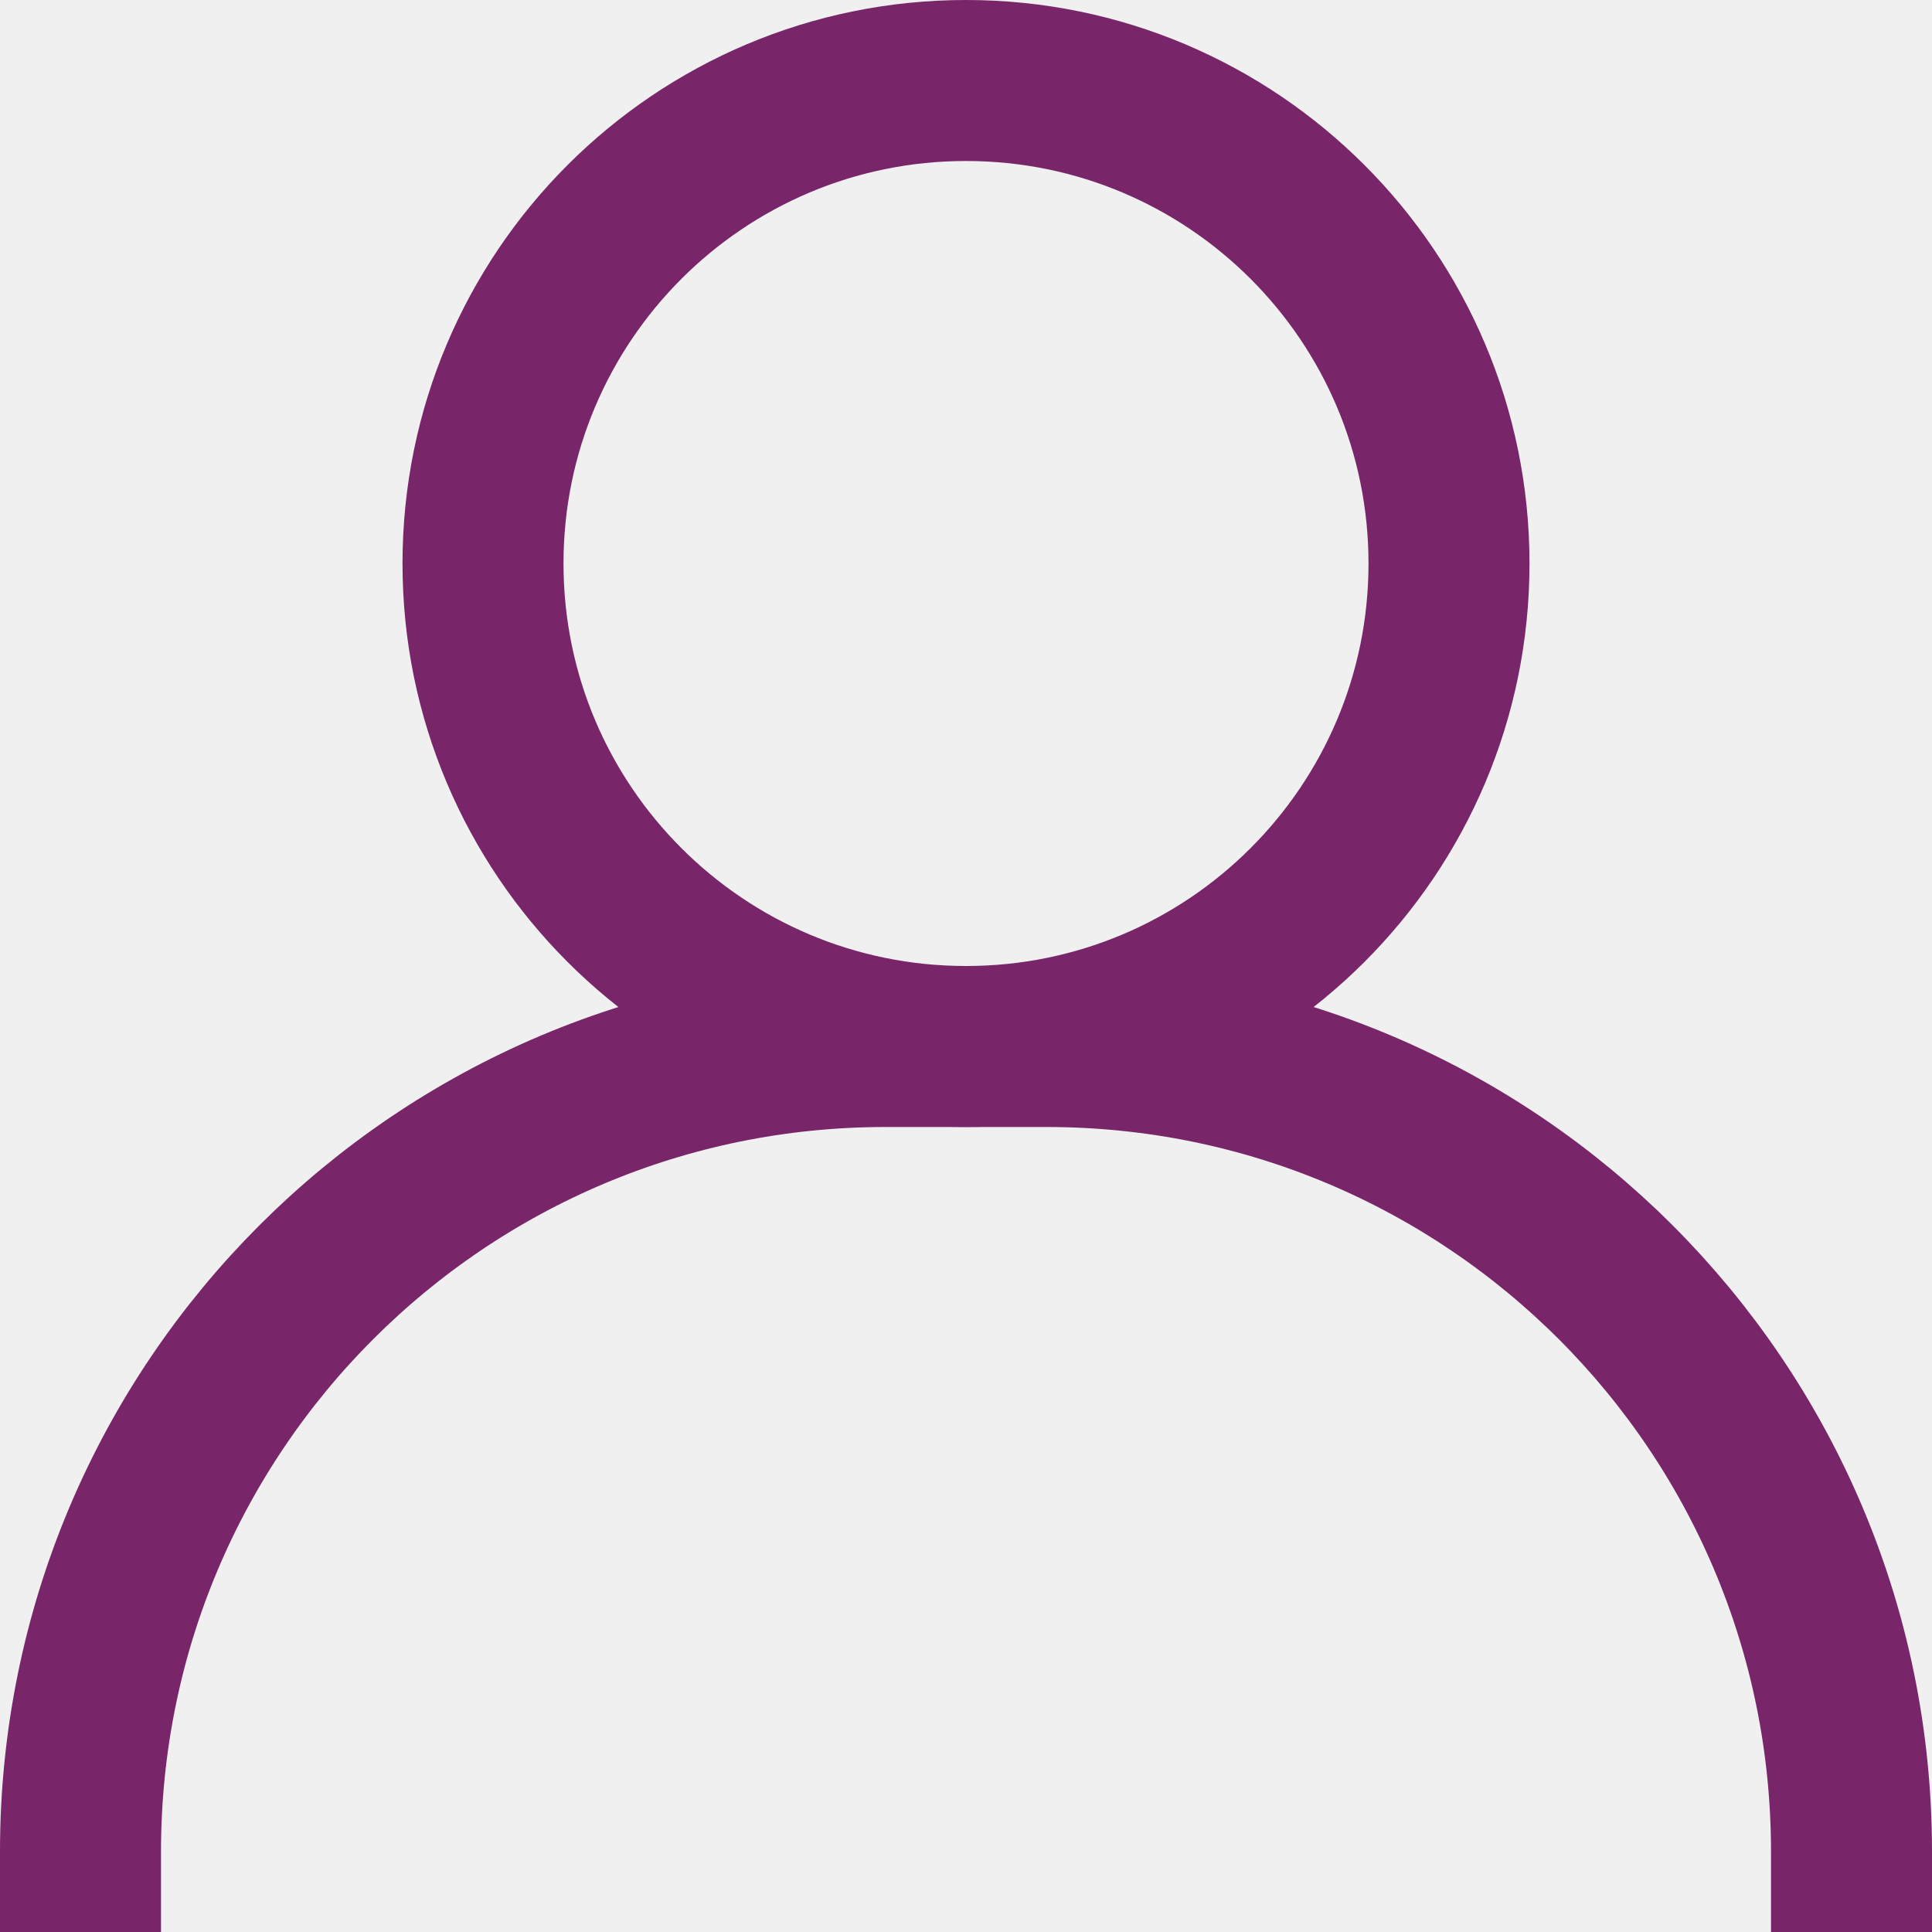
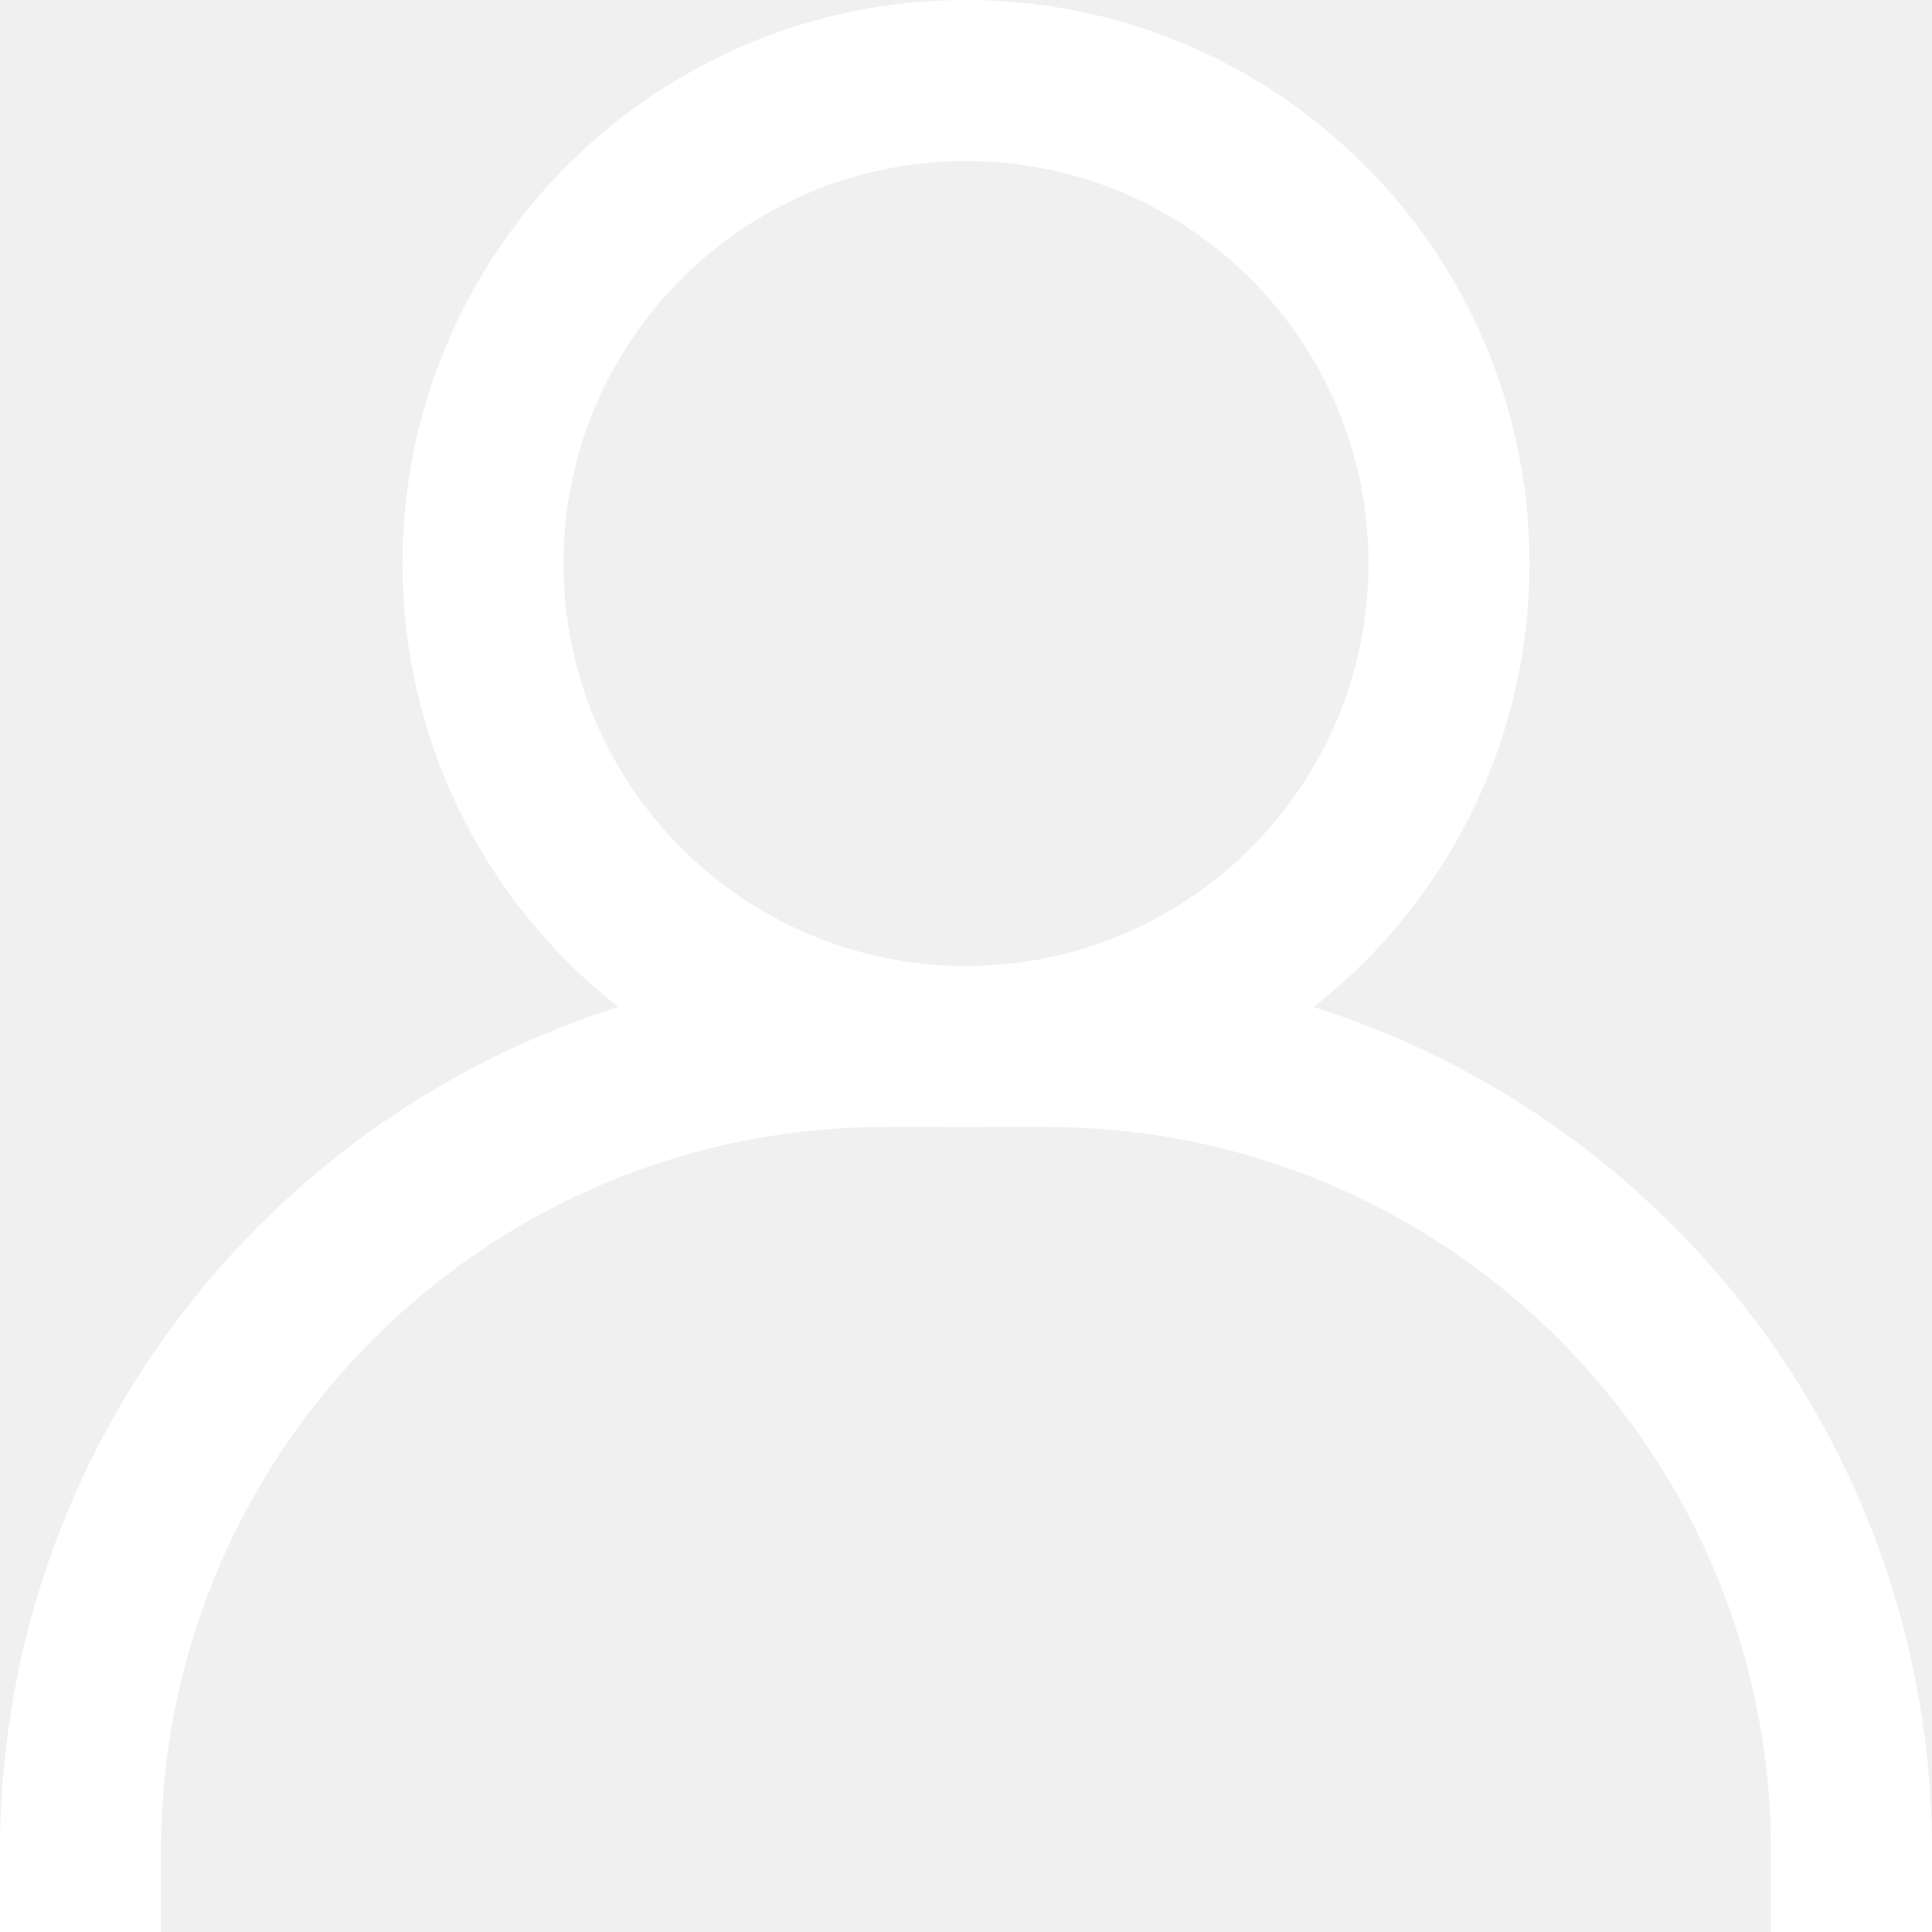
<svg xmlns="http://www.w3.org/2000/svg" version="1.1" x="0px" y="0px" viewBox="0 0 48 48" xml:space="preserve" width="48" height="48">
  <g class="nc-icon-wrapper" fill="#444444">
-     <path data-color="color-2" fill="none" stroke="#78256a" stroke-width="4" stroke-linecap="square" stroke-miterlimit="10" d="M2,46 c0-11.046,8.954-20,20-20h4c11.046,0,20,8.954,20,20" stroke-linejoin="miter" />
-     <circle fill="none" stroke="#78256a" stroke-width="4" stroke-linecap="square" stroke-miterlimit="10" cx="24" cy="14" r="12" stroke-linejoin="miter" />
+     <path data-color="color-2" fill="none" stroke="white" stroke-width="4" stroke-linecap="square" stroke-miterlimit="10" d="M2,46 c0-11.046,8.954-20,20-20h4c11.046,0,20,8.954,20,20" stroke-linejoin="miter" />
+     <circle fill="none" stroke="white" stroke-width="4" stroke-linecap="square" stroke-miterlimit="10" cx="24" cy="14" r="12" stroke-linejoin="miter" />
  </g>
</svg>
